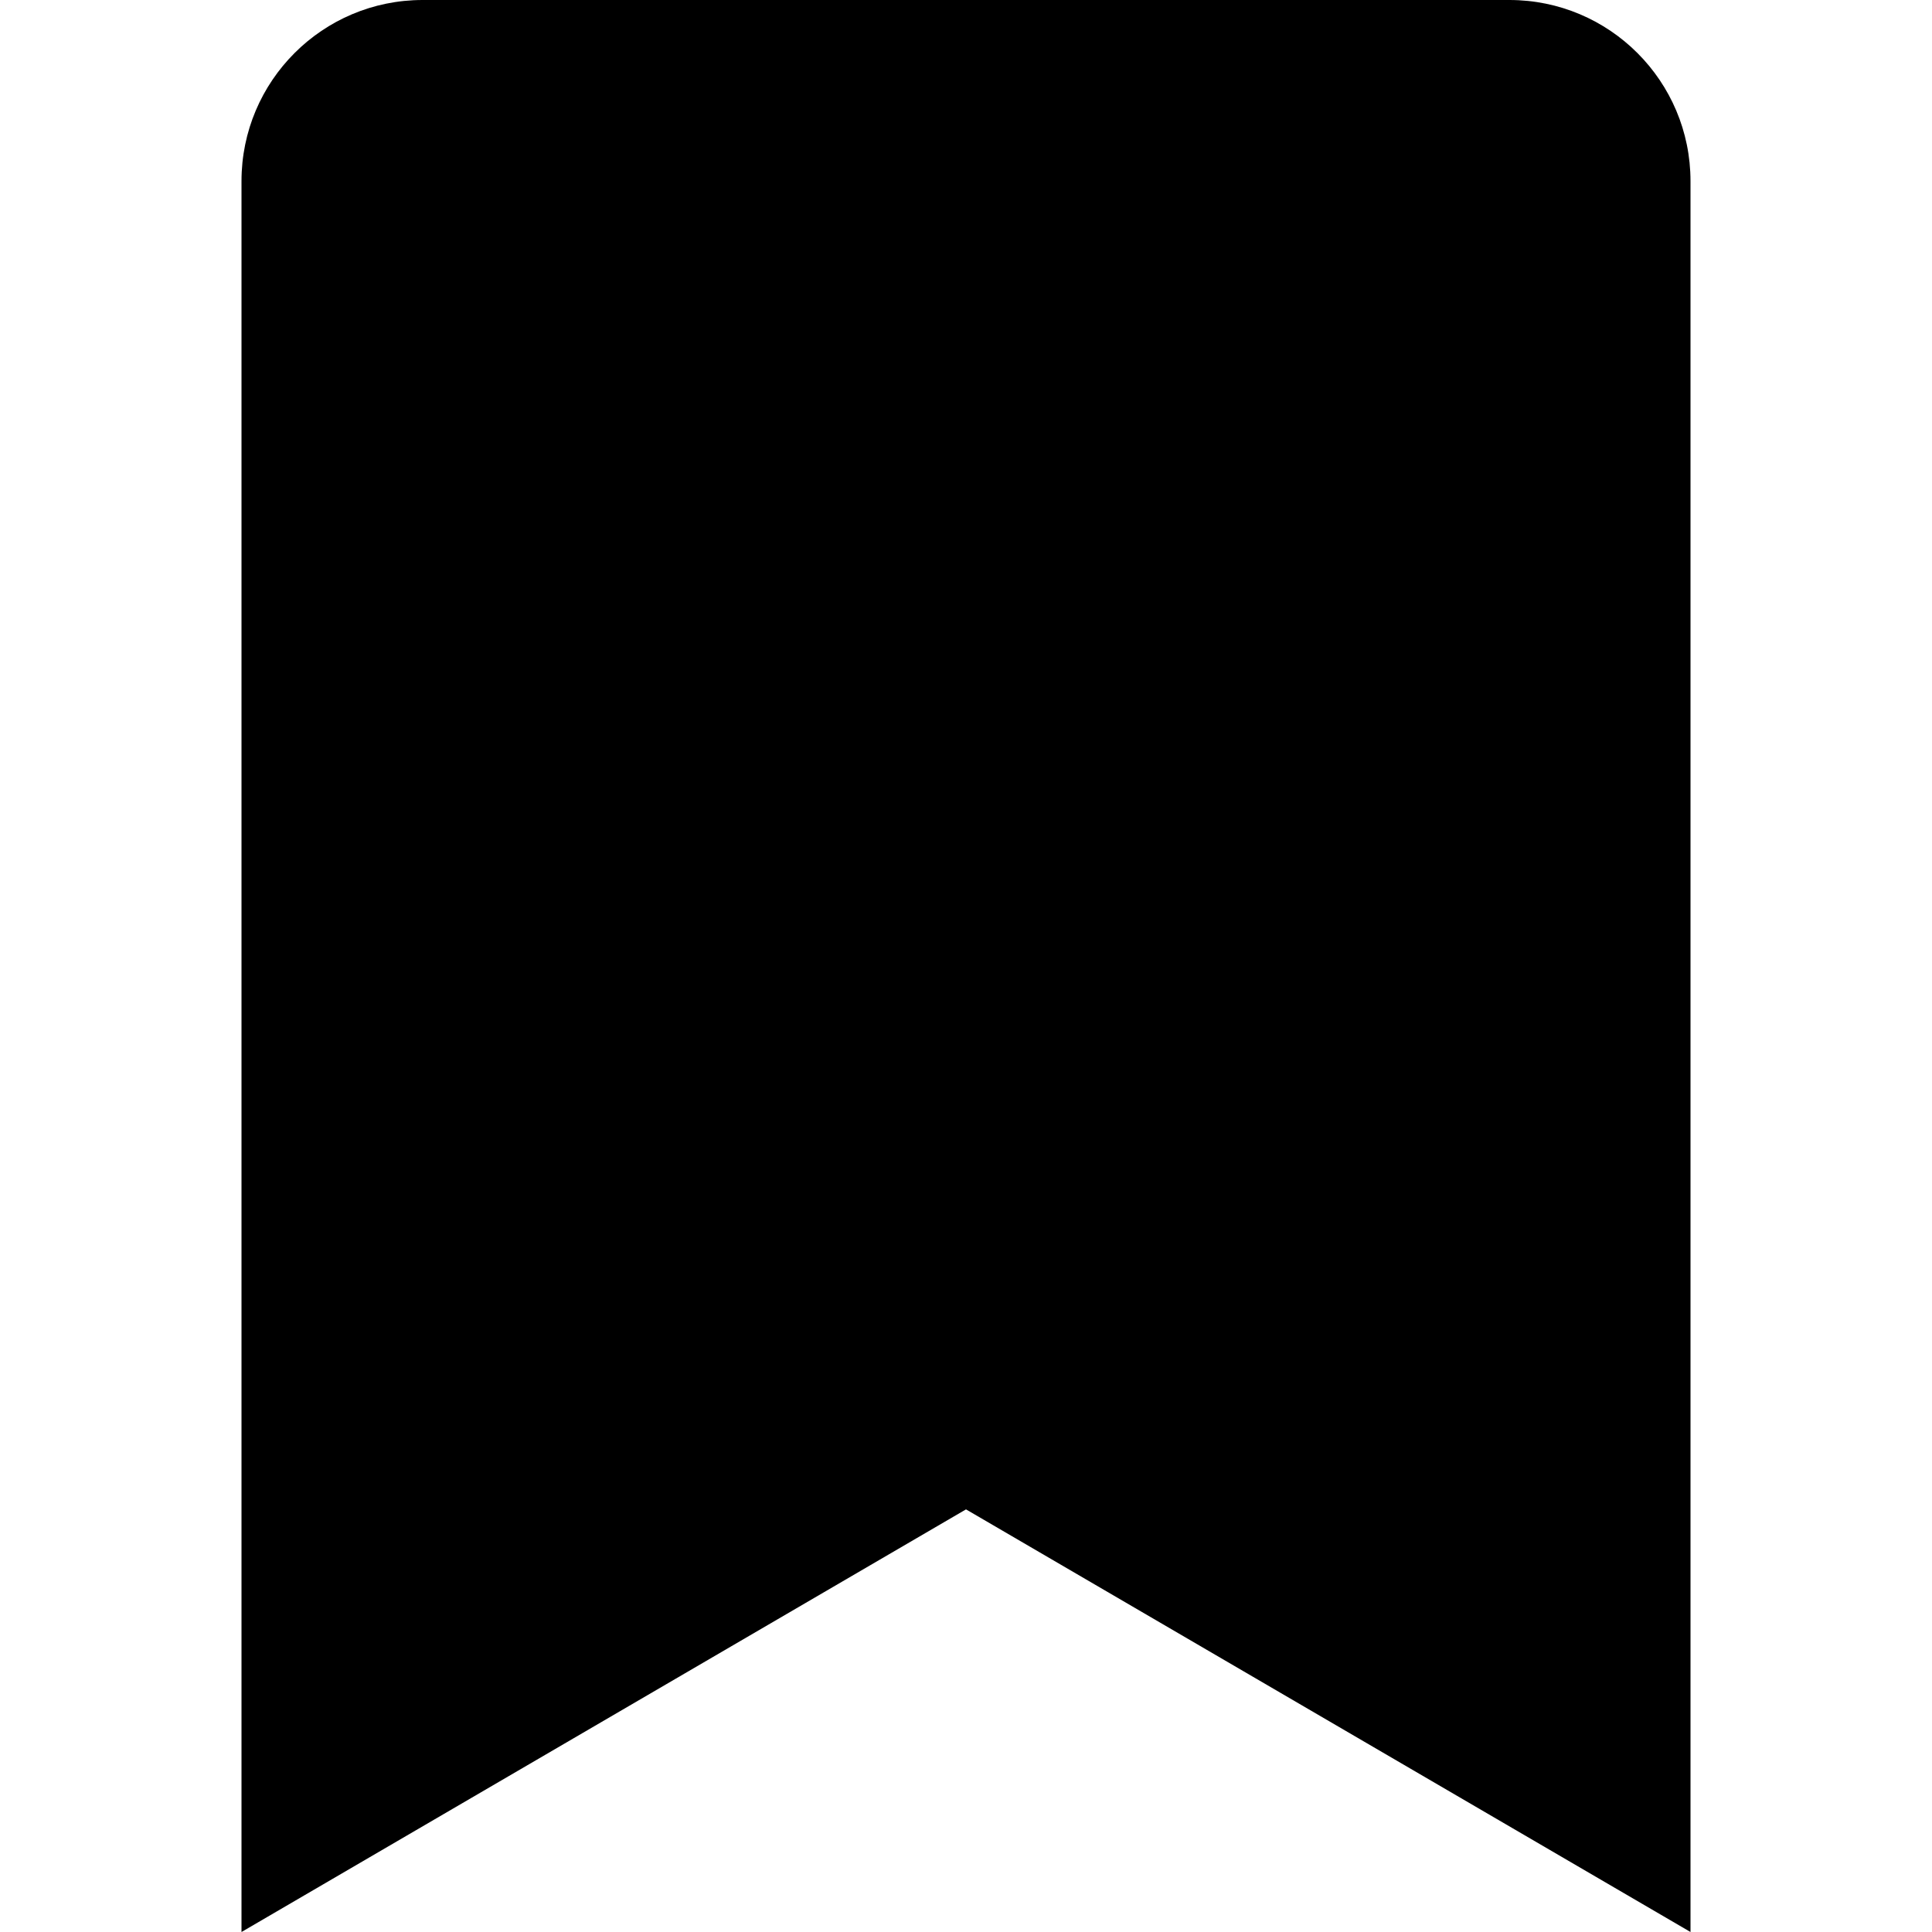
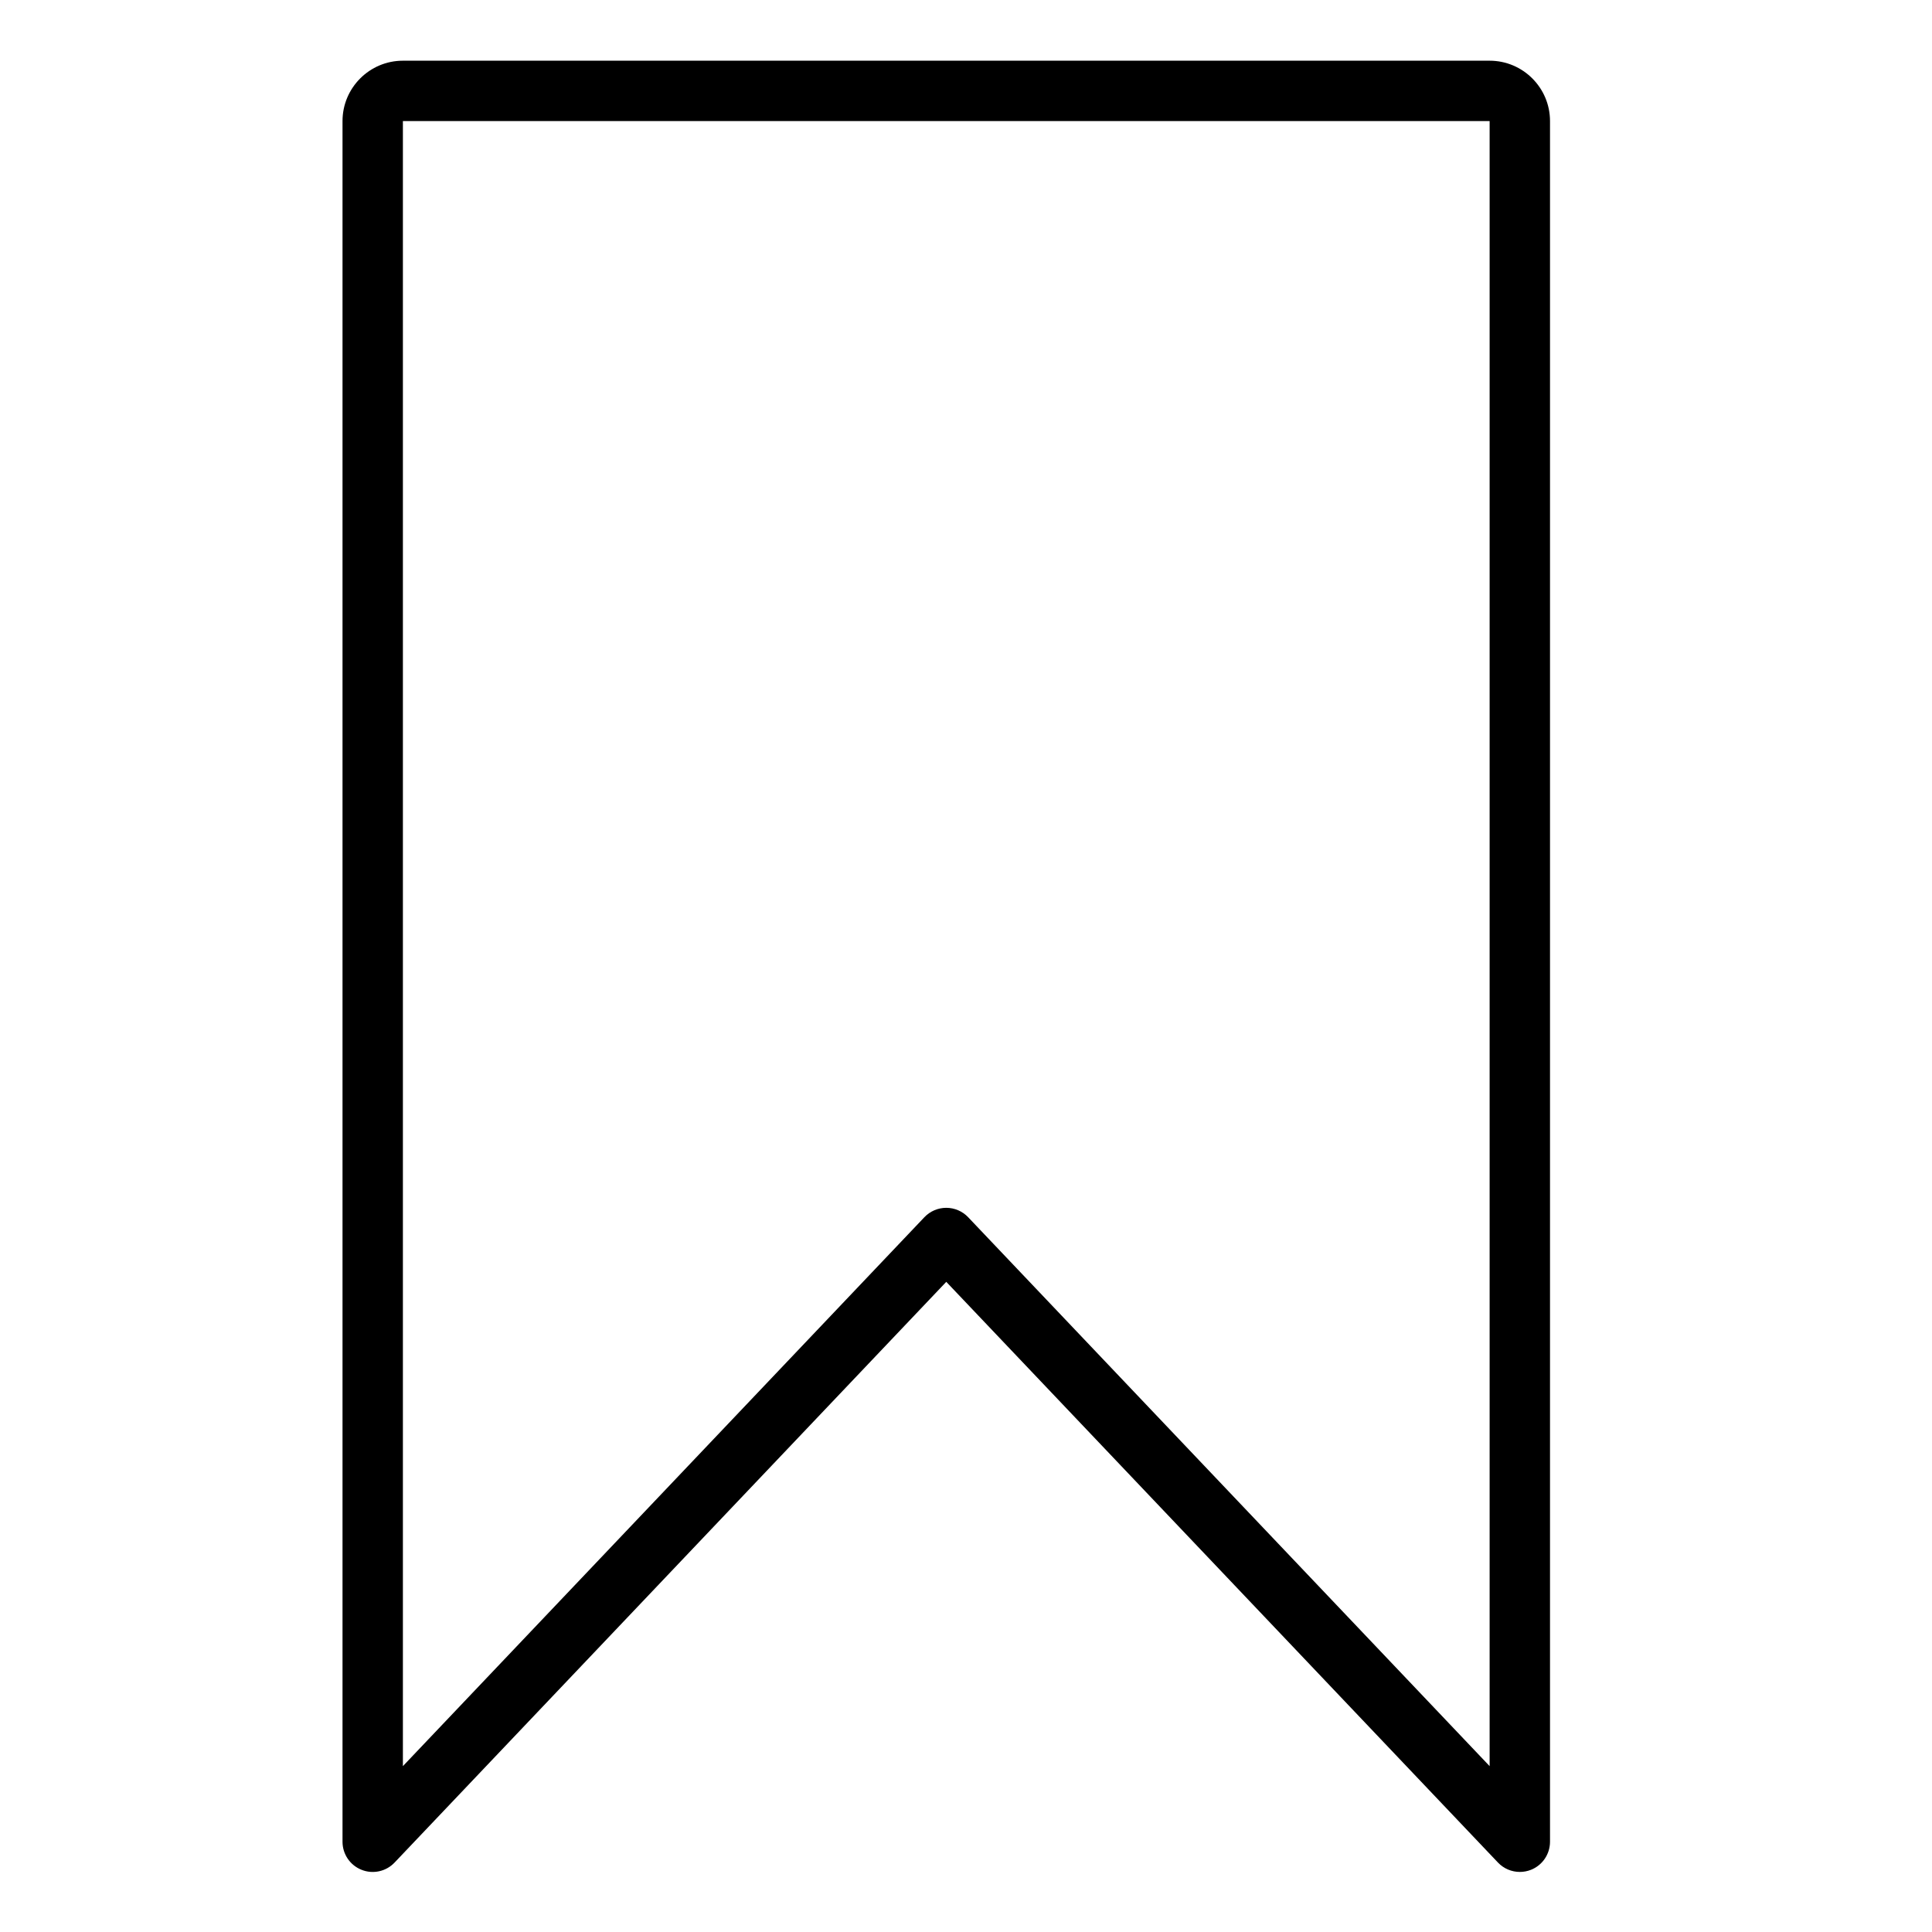
- <svg xmlns="http://www.w3.org/2000/svg" width="25" height="25" aria-hidden="true" focusable="false" data-prefix="fas" data-icon="bookmark" className="svg-inline--fa fa-bookmark fa-w-12" role="img" viewBox="0 0 384 512">
-   <path fill="currentColor" d="M0 512V48C0 21.49 21.49 0 48 0h288c26.51 0 48 21.49 48 48v464L192 400 0 512z" />
+ <svg xmlns="http://www.w3.org/2000/svg" height="30" viewBox="-161 -27 859 859.304" width="30">
+   <path d="m514.824 805.586c-3.605 0-7.141-1.453-9.727-4.18l-245.371-258.277-245.371 258.277c-3.793 4-9.629 5.273-14.711 3.227-5.109-2.031-8.453-6.973-8.453-12.469v-765.312c0-14.809 12.047-26.852 26.855-26.852h483.352c14.805 0 26.855 12.043 26.855 26.852v765.309c0 5.496-3.344 10.441-8.441 12.473-1.617.641-3.309.953-4.988.953zm-255.098-295.379c3.672 0 7.195 1.508 9.73 4.18l231.941 244.145v-731.68h-483.352v731.68l231.941-244.145c2.535-2.672 6.059-4.18 9.738-4.18zm0 0" />
</svg>
